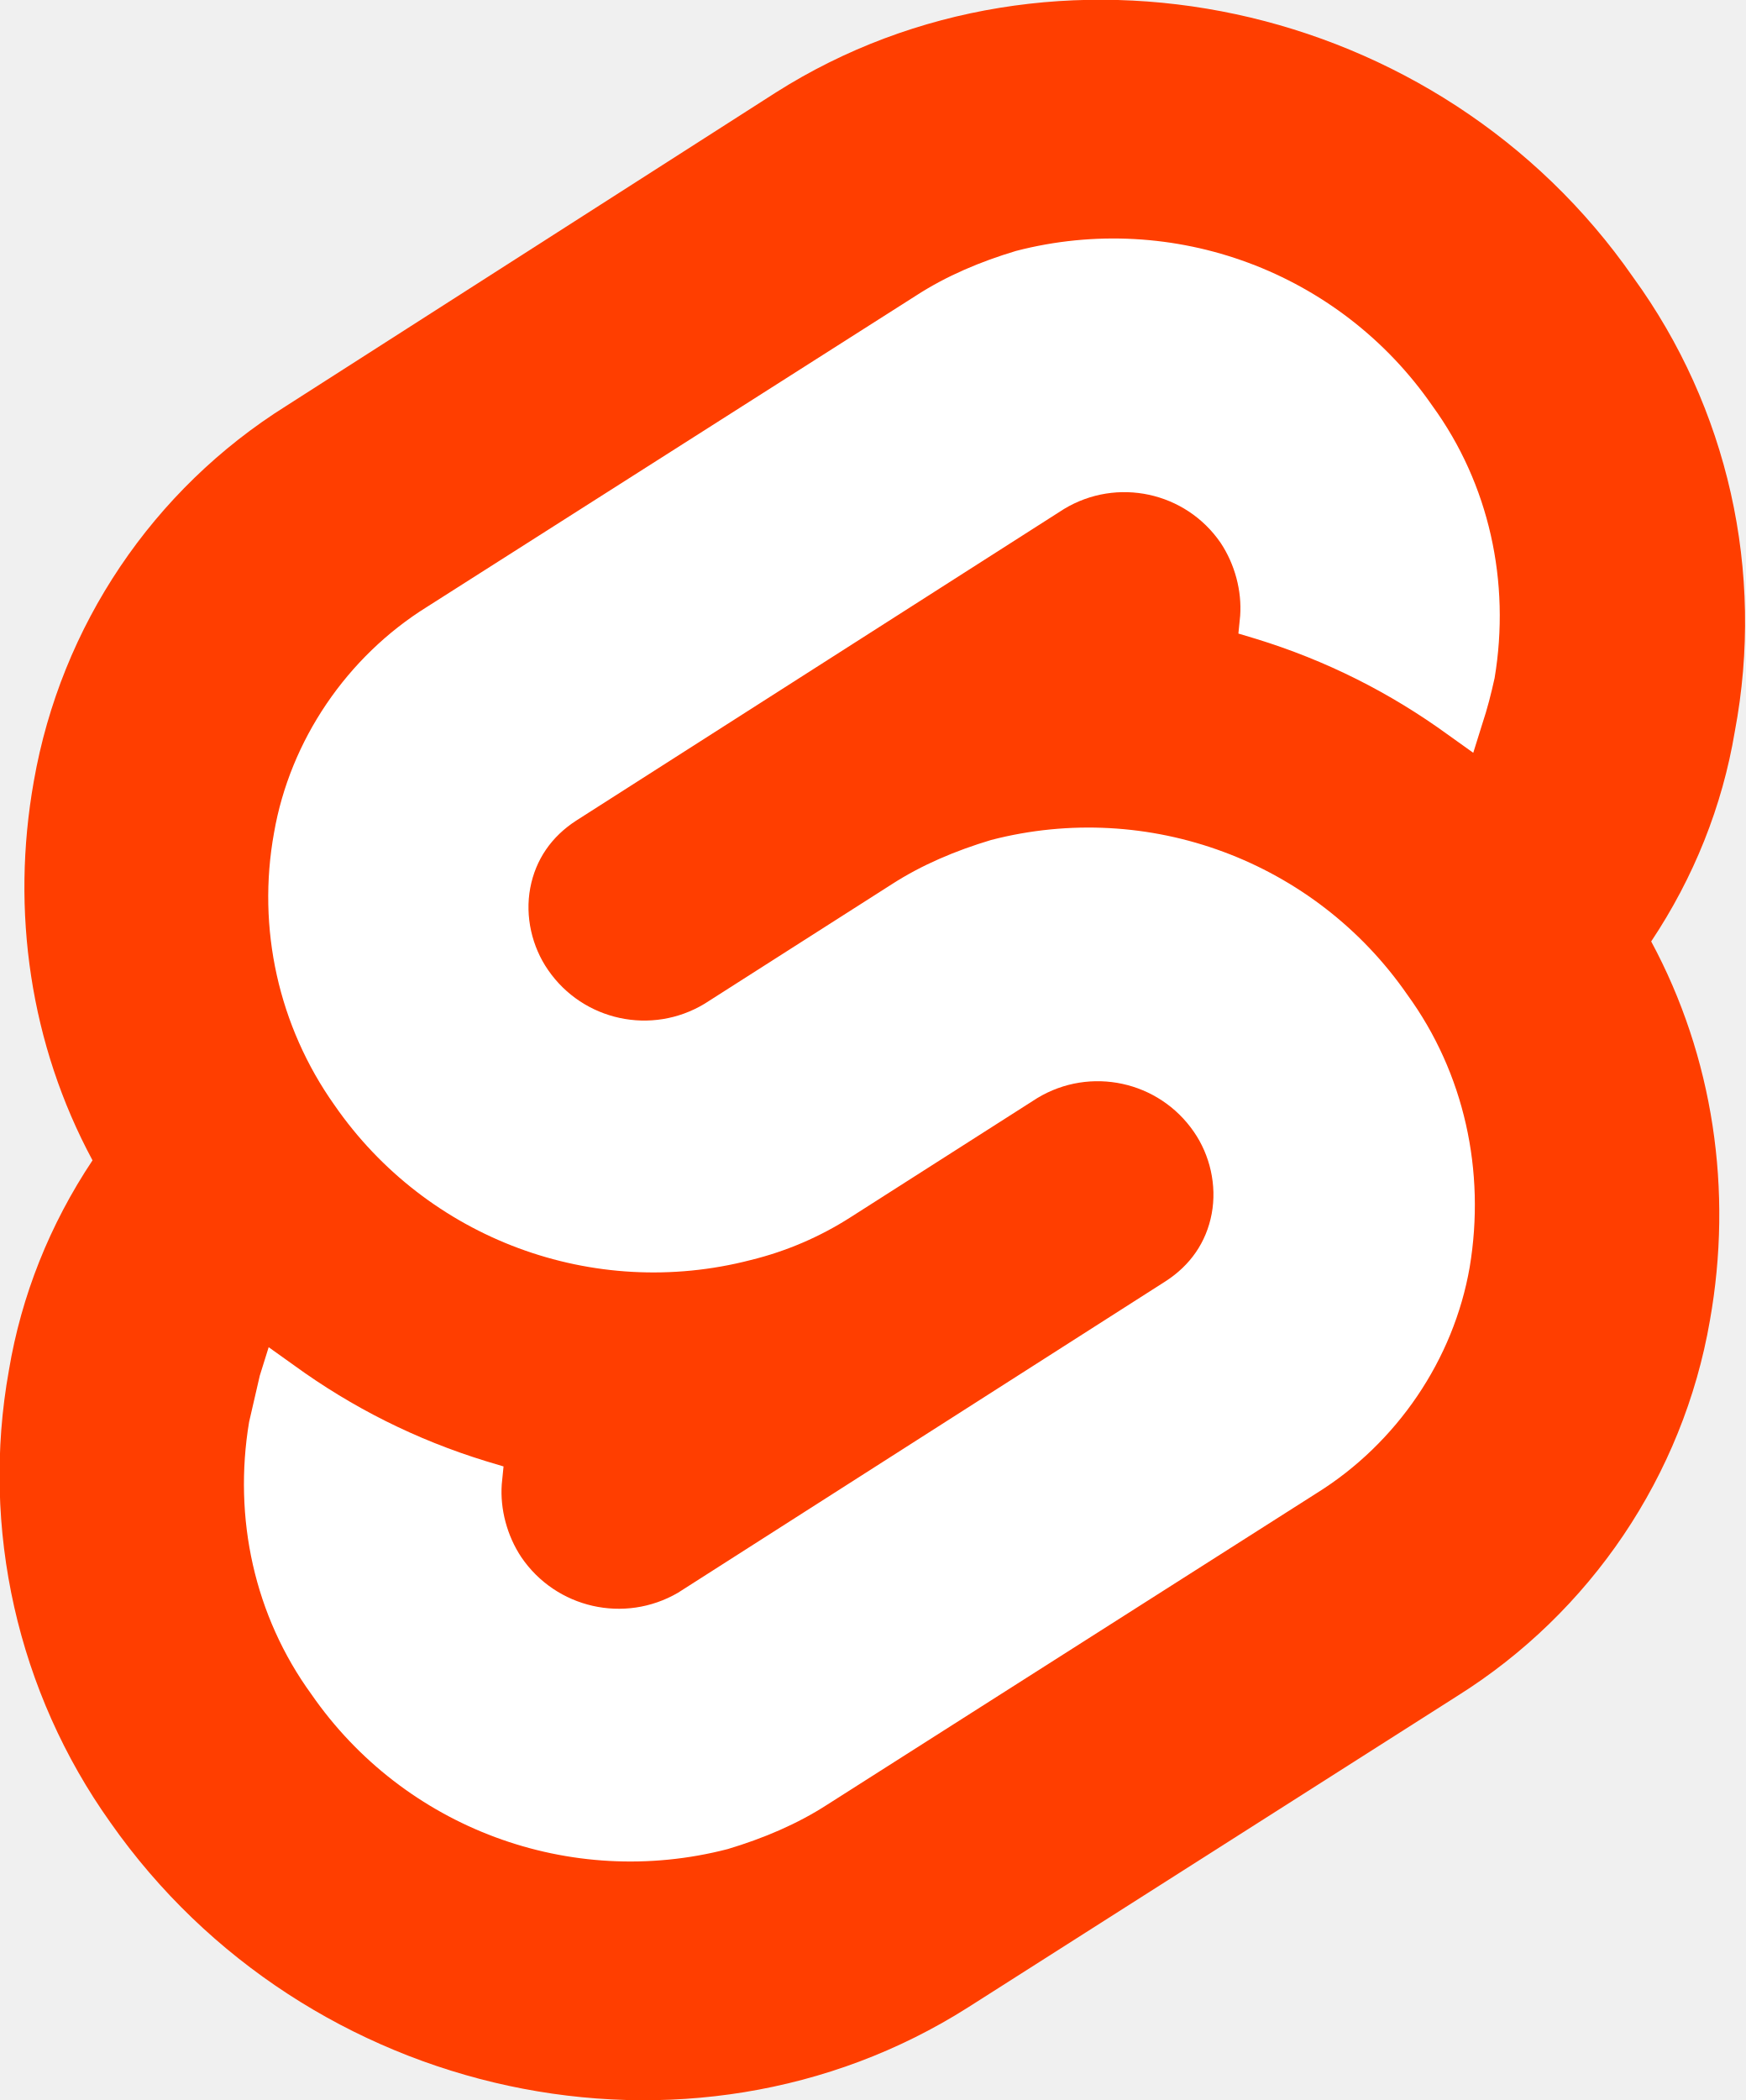
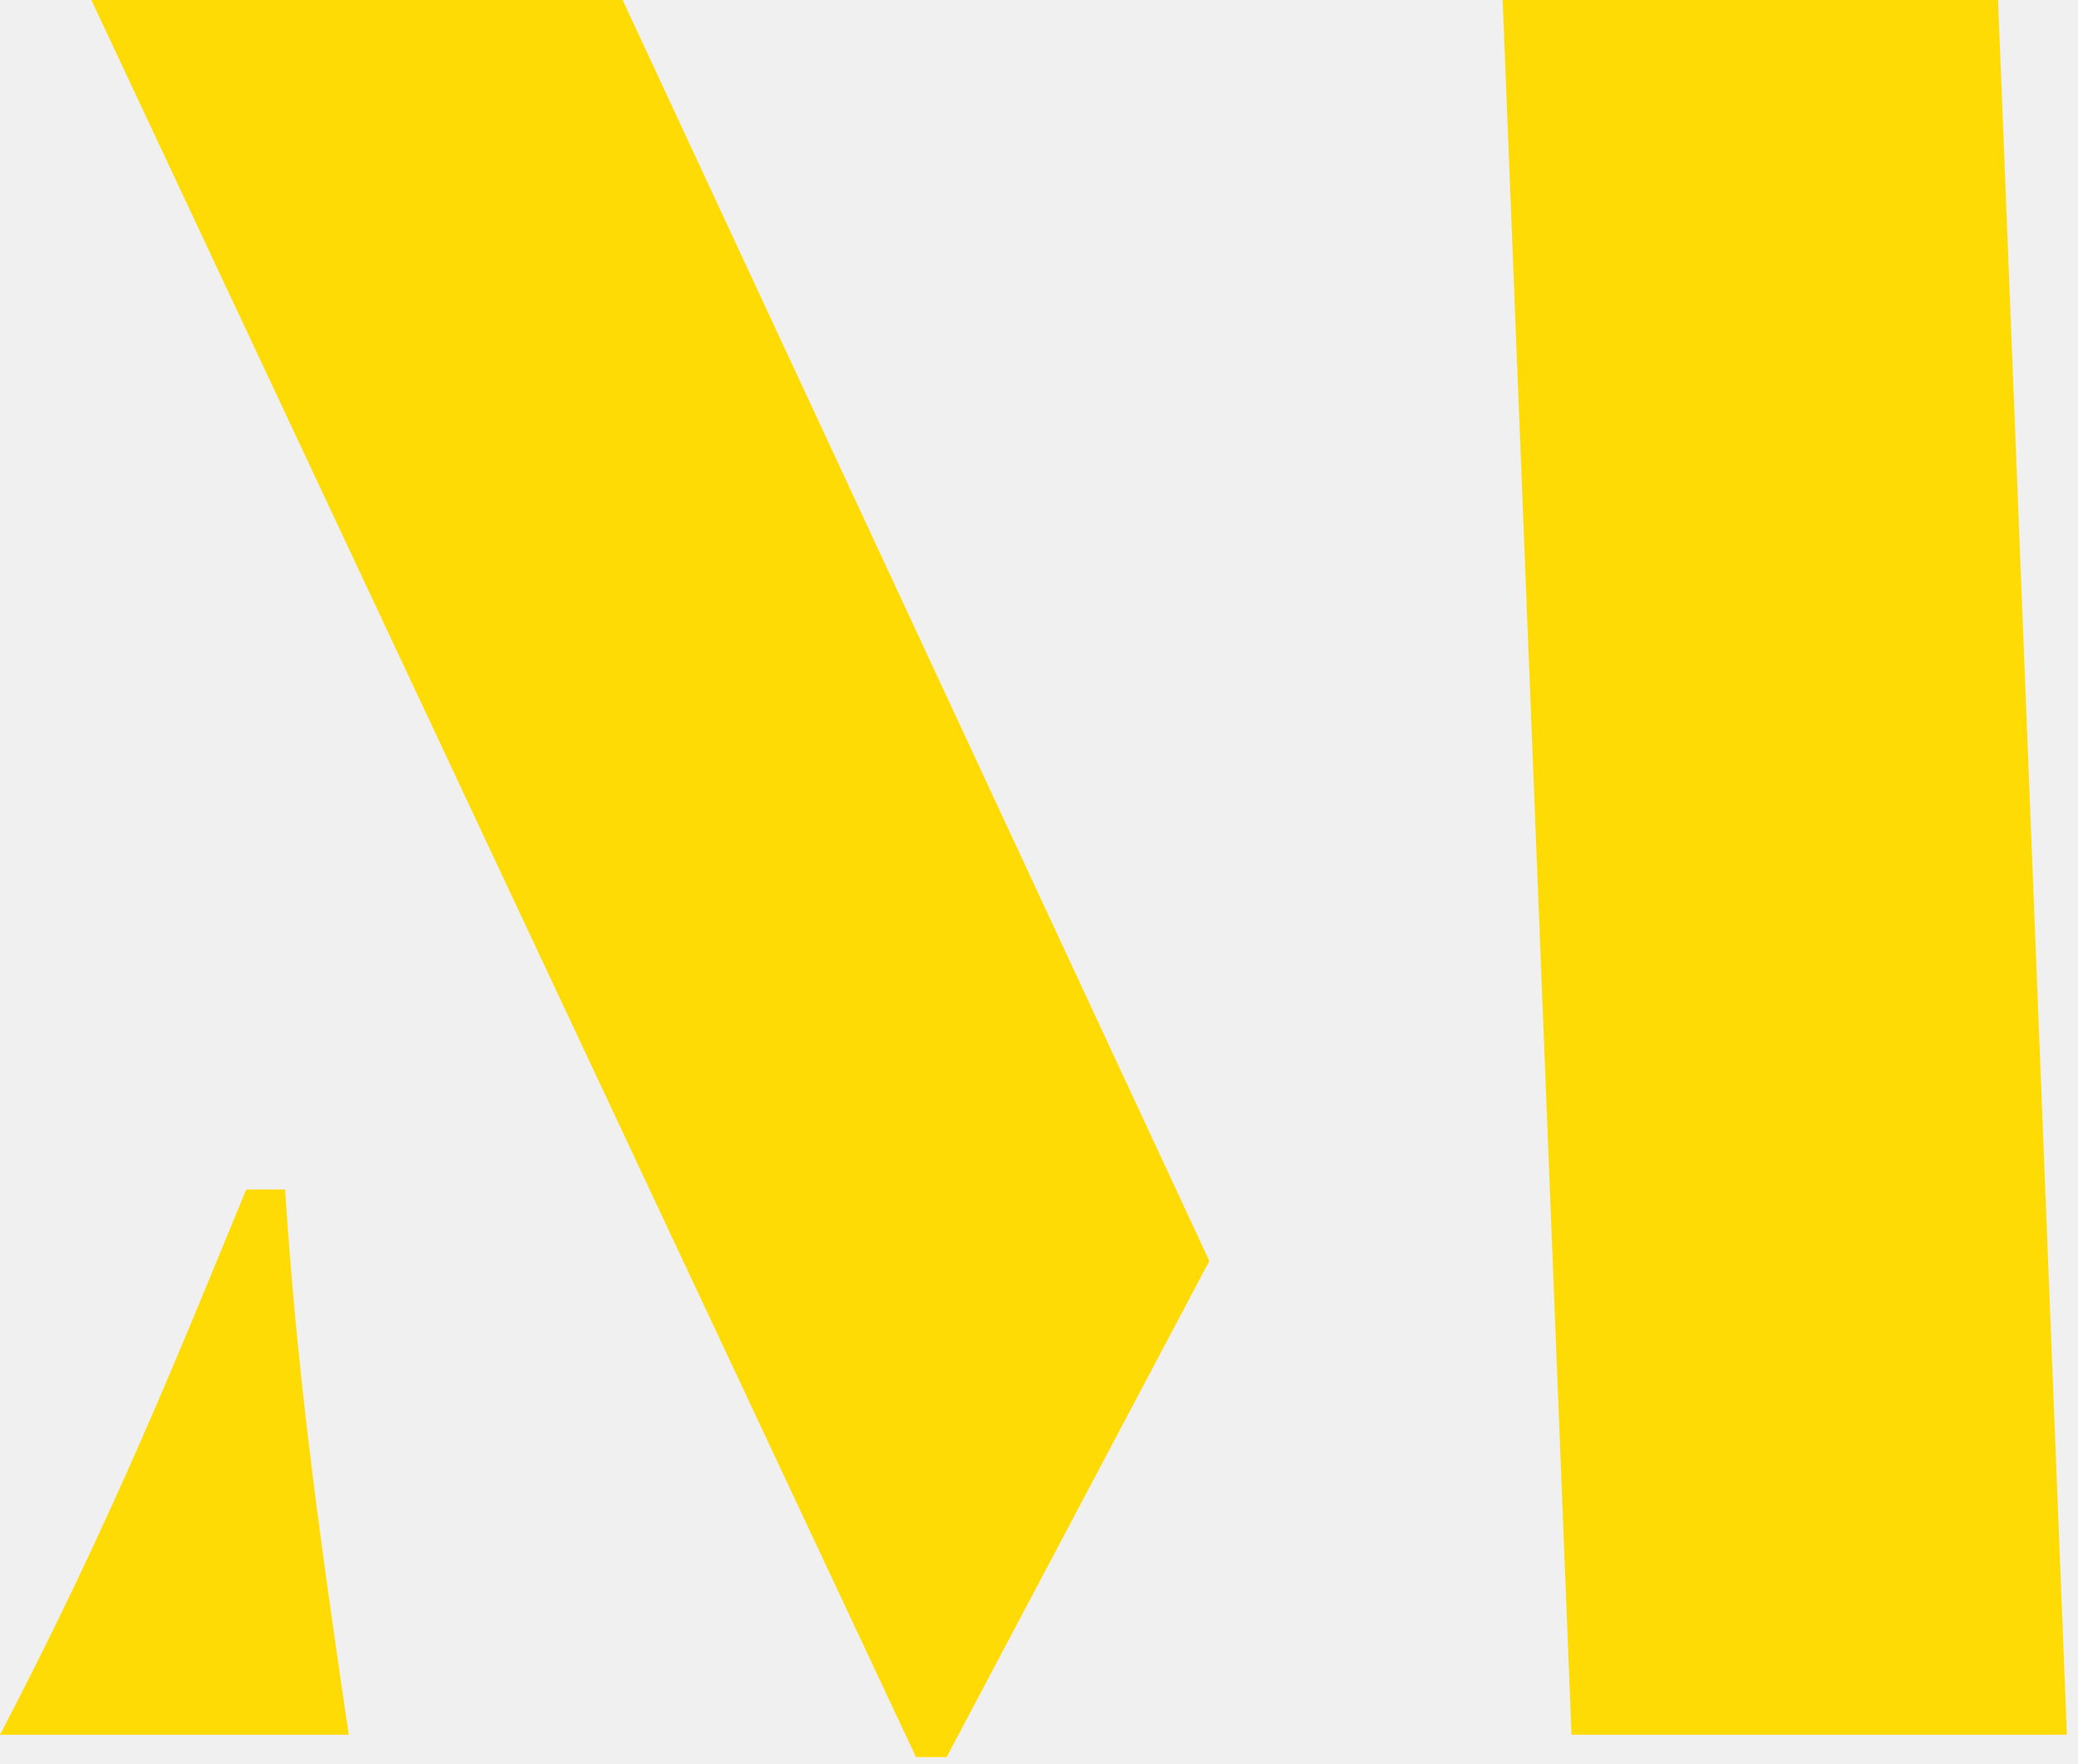
- <svg xmlns="http://www.w3.org/2000/svg" viewBox="0 0 98.1 118">
-   <path fill="#ff3e00" d="M91.8 15.6C80.9-.1 59.2-4.7 43.6 5.2L16.1 22.8A31.25 31.25 0 001.9 43.9c-1.3 7.3-.2 14.8 3.3 21.3-2.4 3.6-4 7.6-4.7 11.8-1.6 8.9.5 18.1 5.7 25.4 11 15.7 32.6 20.3 48.2 10.4l27.5-17.5c7.5-4.7 12.7-12.4 14.2-21.1 1.3-7.3.2-14.8-3.3-21.3 2.4-3.6 4-7.6 4.7-11.8 1.7-9-.4-18.2-5.7-25.5" />
-   <path fill="#fff" d="M40.9 103.9a21.8 21.8 0 01-23.4-8.7c-3.2-4.4-4.4-9.9-3.5-15.3l.6-2.6.5-1.6 1.4 1c3.3 2.4 6.9 4.2 10.8 5.4l1 .3-.1 1c-.1 1.4.3 2.9 1.1 4.1a6.62 6.62 0 008.8 2L65.5 72c1.4-.9 2.3-2.2 2.6-3.8.3-1.6-.1-3.3-1-4.6a6.56 6.56 0 00-8.8-1.9l-10.5 6.7a18.6 18.6 0 01-5.6 2.4 21.8 21.8 0 01-23.4-8.7 20.2 20.2 0 01-3.4-15.3c.9-5.2 4.1-9.9 8.6-12.7l27.5-17.5c1.7-1.1 3.6-1.9 5.6-2.5a21.8 21.8 0 0123.4 8.7c3.2 4.4 4.4 9.9 3.5 15.3-.2.9-.4 1.7-.7 2.6l-.5 1.6-1.4-1c-3.3-2.4-6.9-4.2-10.8-5.4l-1-.3.1-1c.1-1.4-.3-2.9-1.1-4.1a6.56 6.56 0 00-8.8-1.9L32.4 46.1c-1.4.9-2.3 2.2-2.6 3.8s.1 3.3 1 4.6a6.56 6.56 0 008.8 1.9l10.5-6.7c1.7-1.1 3.6-1.9 5.6-2.5a21.8 21.8 0 0123.4 8.7c3.2 4.4 4.4 9.9 3.5 15.3-.9 5.2-4.1 9.9-8.6 12.7l-27.5 17.5c-1.7 1.1-3.6 1.9-5.6 2.5" />
+ <svg xmlns="http://www.w3.org/2000/svg" width="99" height="84" viewBox="0 0 99 84" fill="none">
+   <path d="M0 82.636C5.419 72.275 8.699 64.008 11.729 56.663H13.583C14.118 64.93 15.045 72.027 16.614 82.636H0ZM4.35 0H29.662L57.614 60.07L45.1 83.7H43.638L4.35 0ZM71.589 0H95.191L98.471 82.636H74.869L71.589 0Z" fill="#FFDB05" />
</svg>
